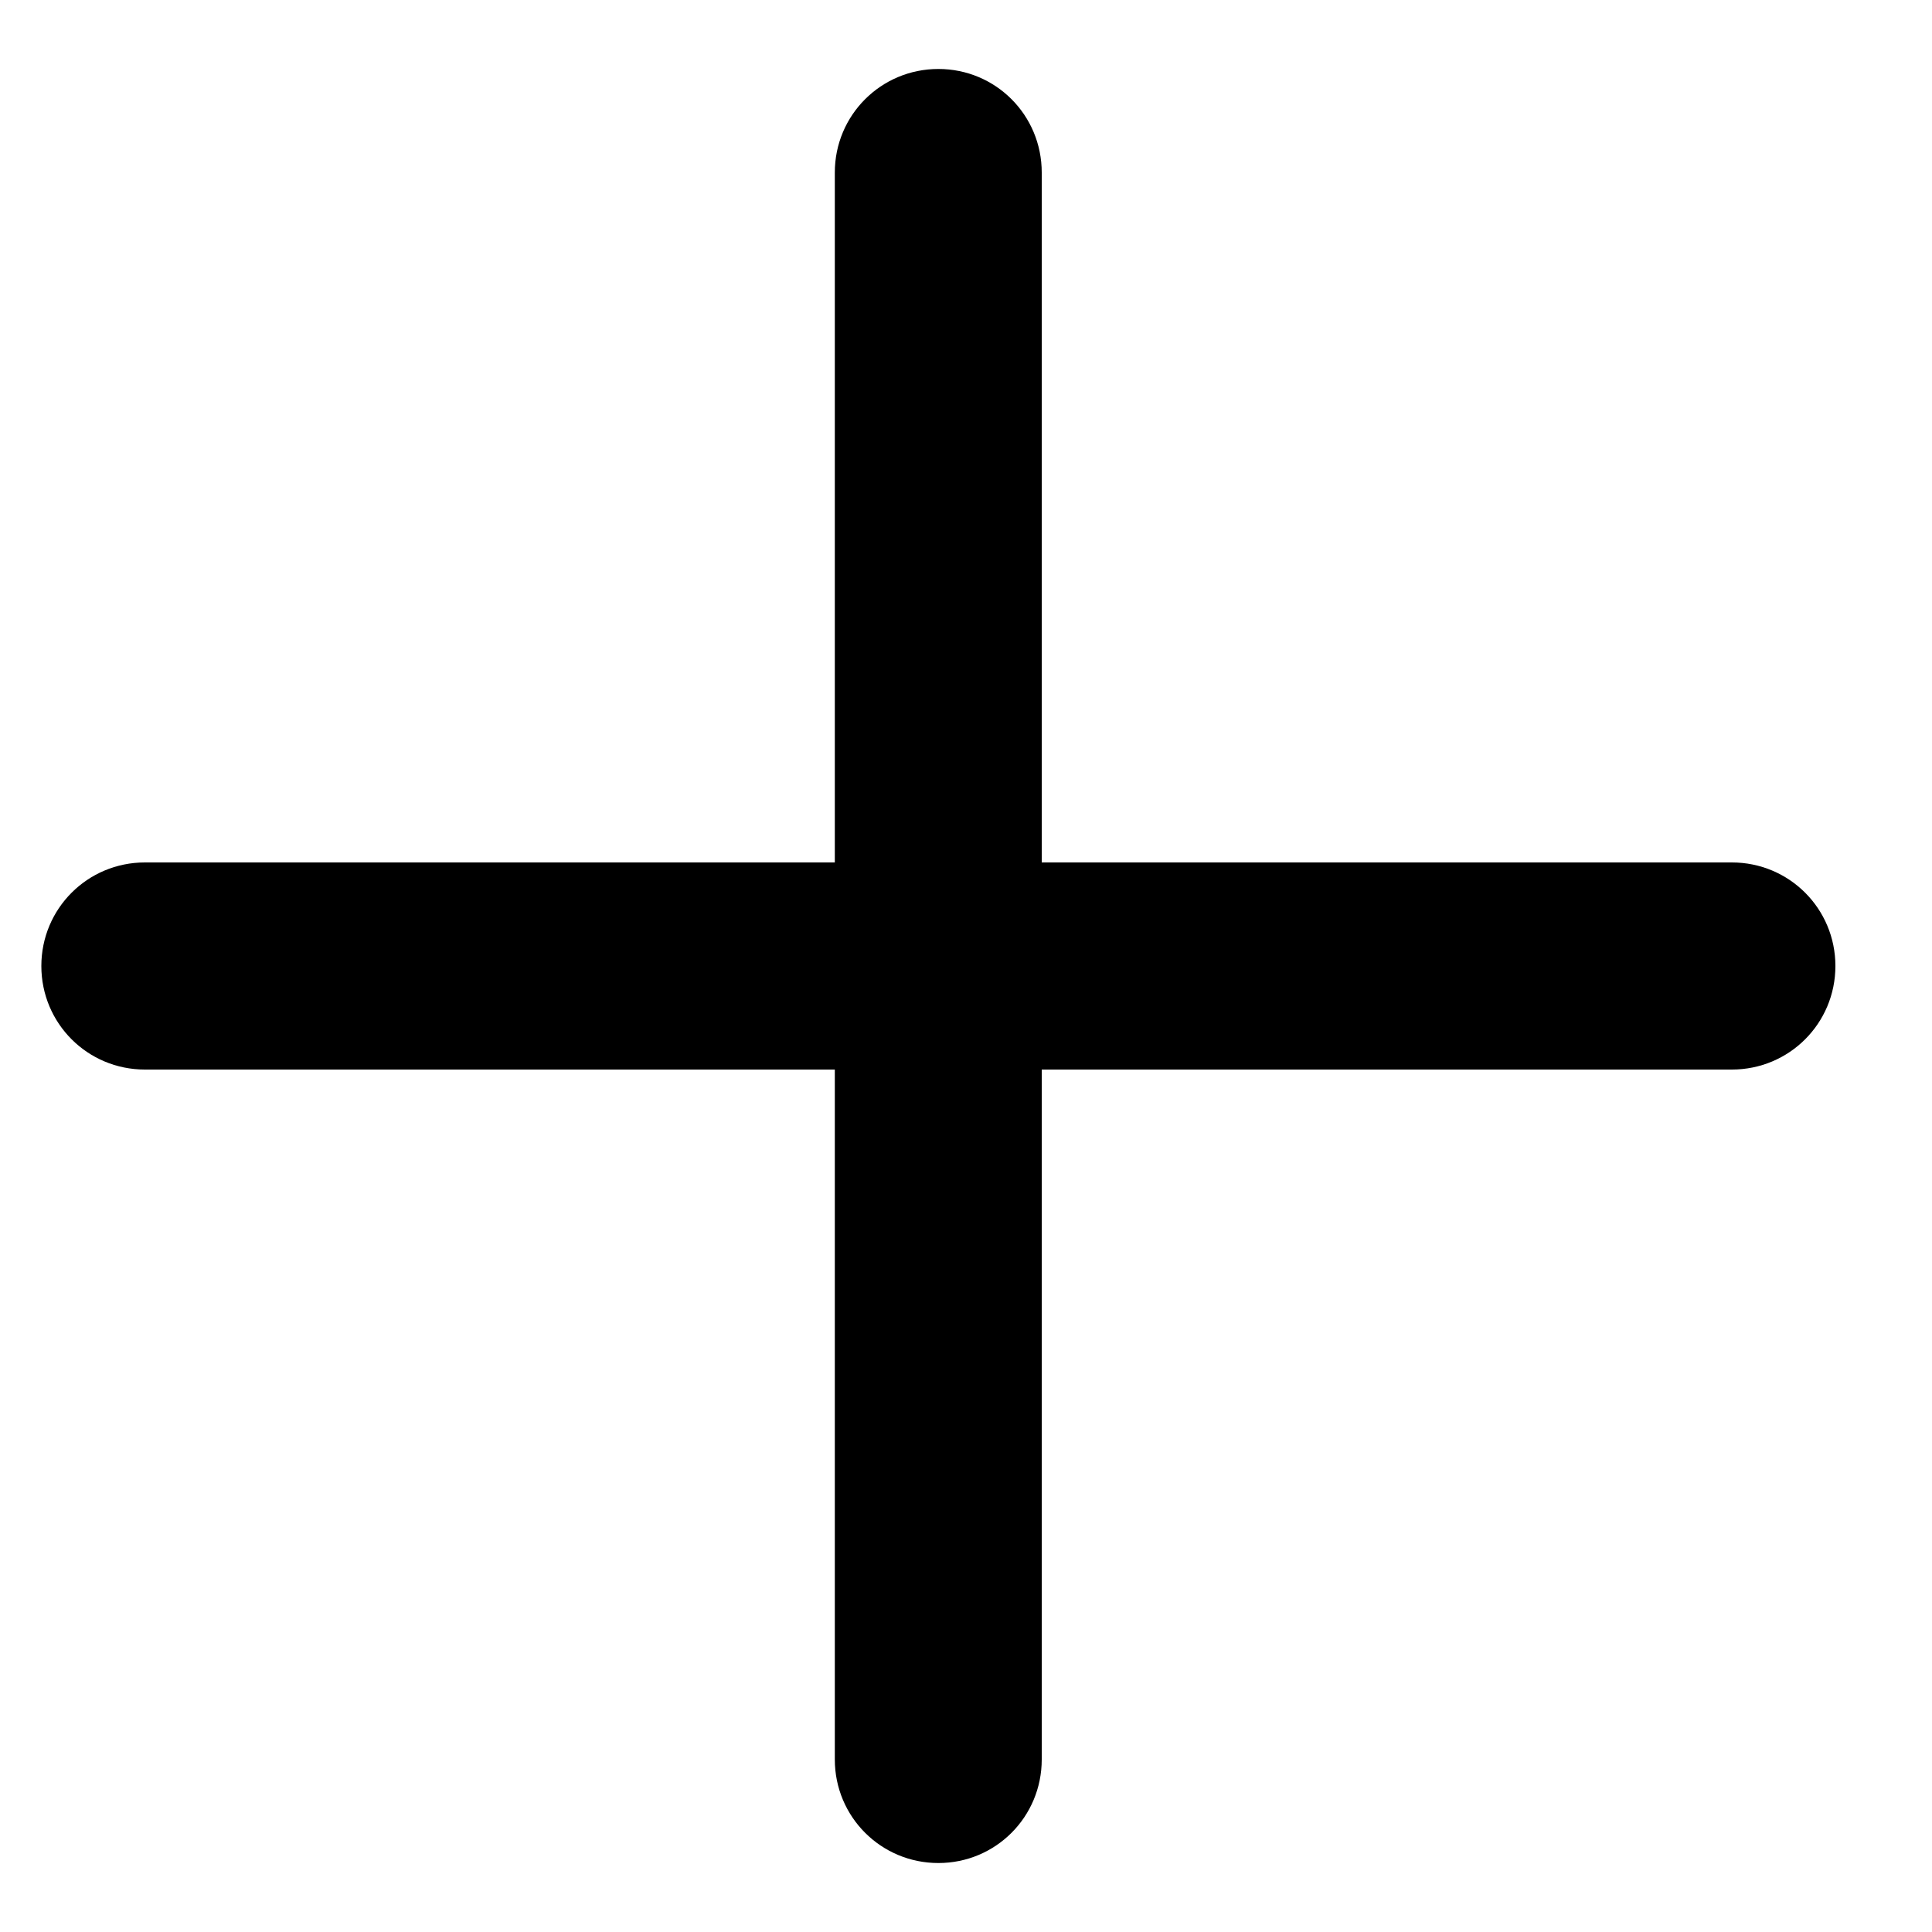
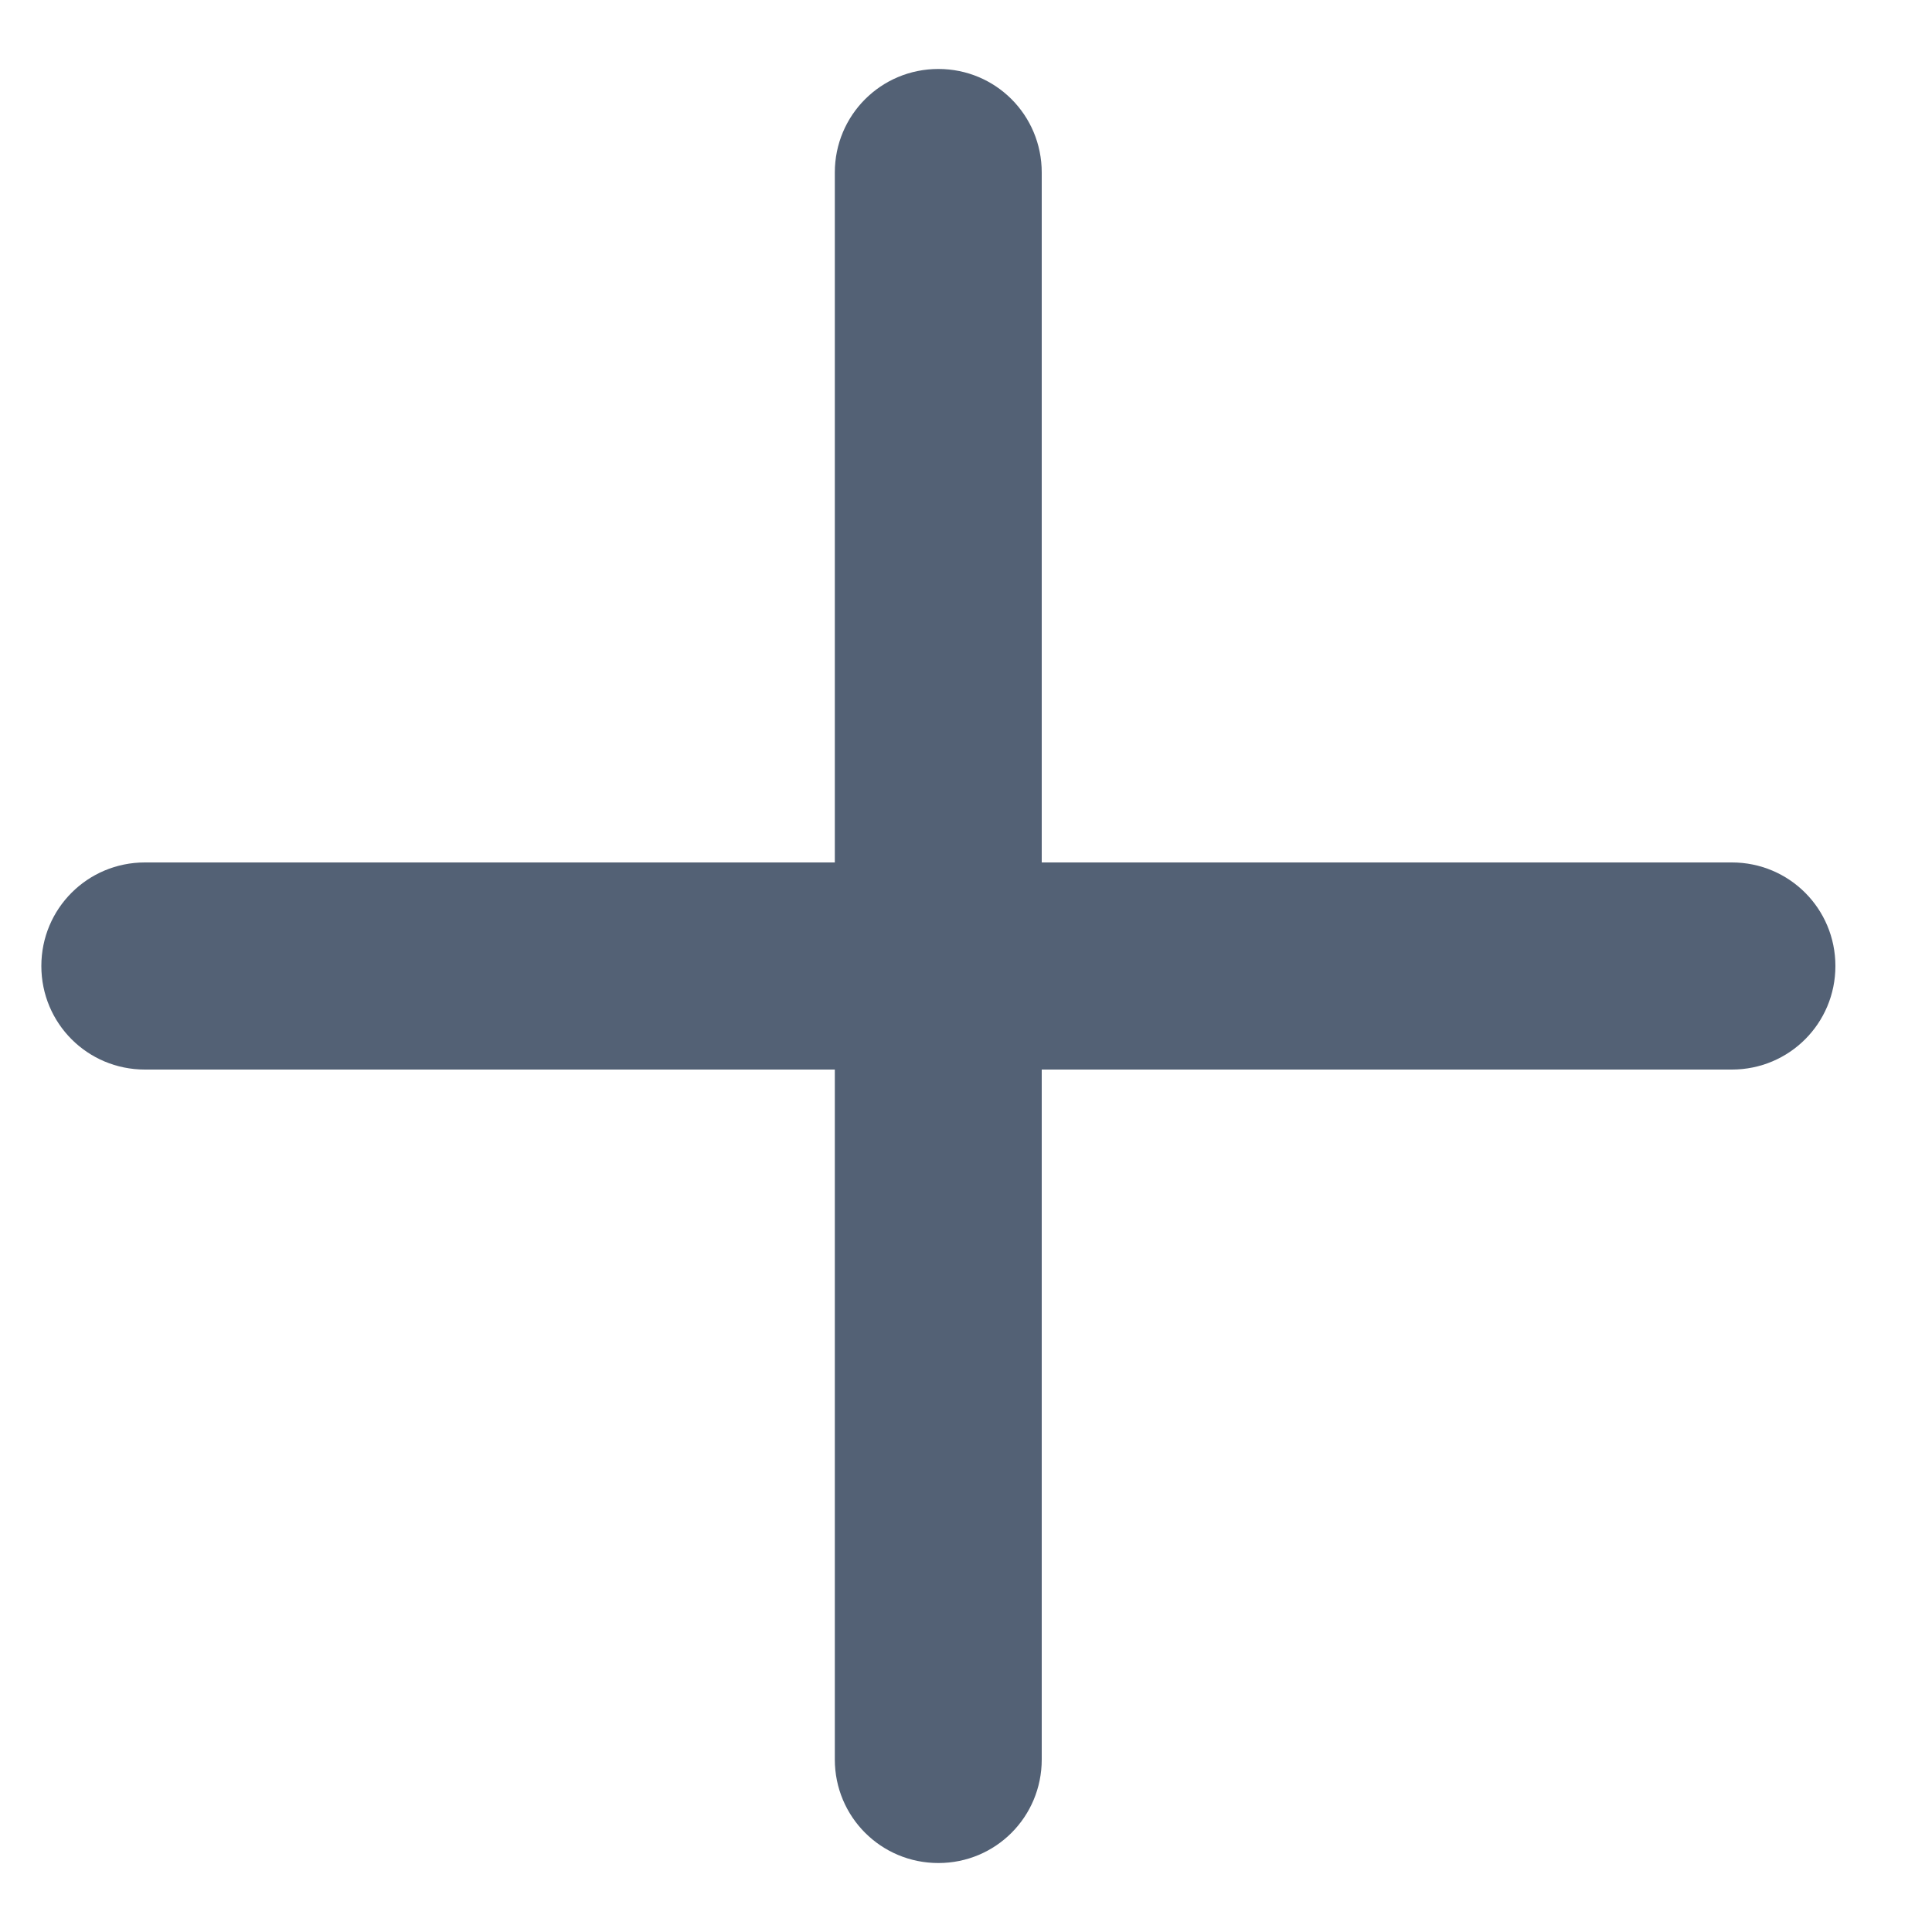
<svg xmlns="http://www.w3.org/2000/svg" width="10" height="10" viewBox="0 0 10 10" fill="none">
-   <path d="M5.392 0.893C5.392 0.596 5.154 0.357 4.857 0.357C4.56 0.357 4.321 0.596 4.321 0.893V4.464H0.75C0.453 4.464 0.214 4.703 0.214 5C0.214 5.297 0.453 5.536 0.75 5.536H4.321V9.107C4.321 9.404 4.56 9.643 4.857 9.643C5.154 9.643 5.392 9.404 5.392 9.107V5.536H8.964C9.261 5.536 9.5 5.297 9.5 5C9.5 4.703 9.261 4.464 8.964 4.464H5.392V0.893Z" fill="#000" />
+   <path d="M5.392 0.893C5.392 0.596 5.154 0.357 4.857 0.357C4.56 0.357 4.321 0.596 4.321 0.893V4.464H0.75C0.453 4.464 0.214 4.703 0.214 5C0.214 5.297 0.453 5.536 0.75 5.536H4.321V9.107C4.321 9.404 4.56 9.643 4.857 9.643C5.154 9.643 5.392 9.404 5.392 9.107V5.536H8.964C9.261 5.536 9.5 5.297 9.5 5C9.5 4.703 9.261 4.464 8.964 4.464H5.392V0.893Z" fill="#536175" />
</svg>
